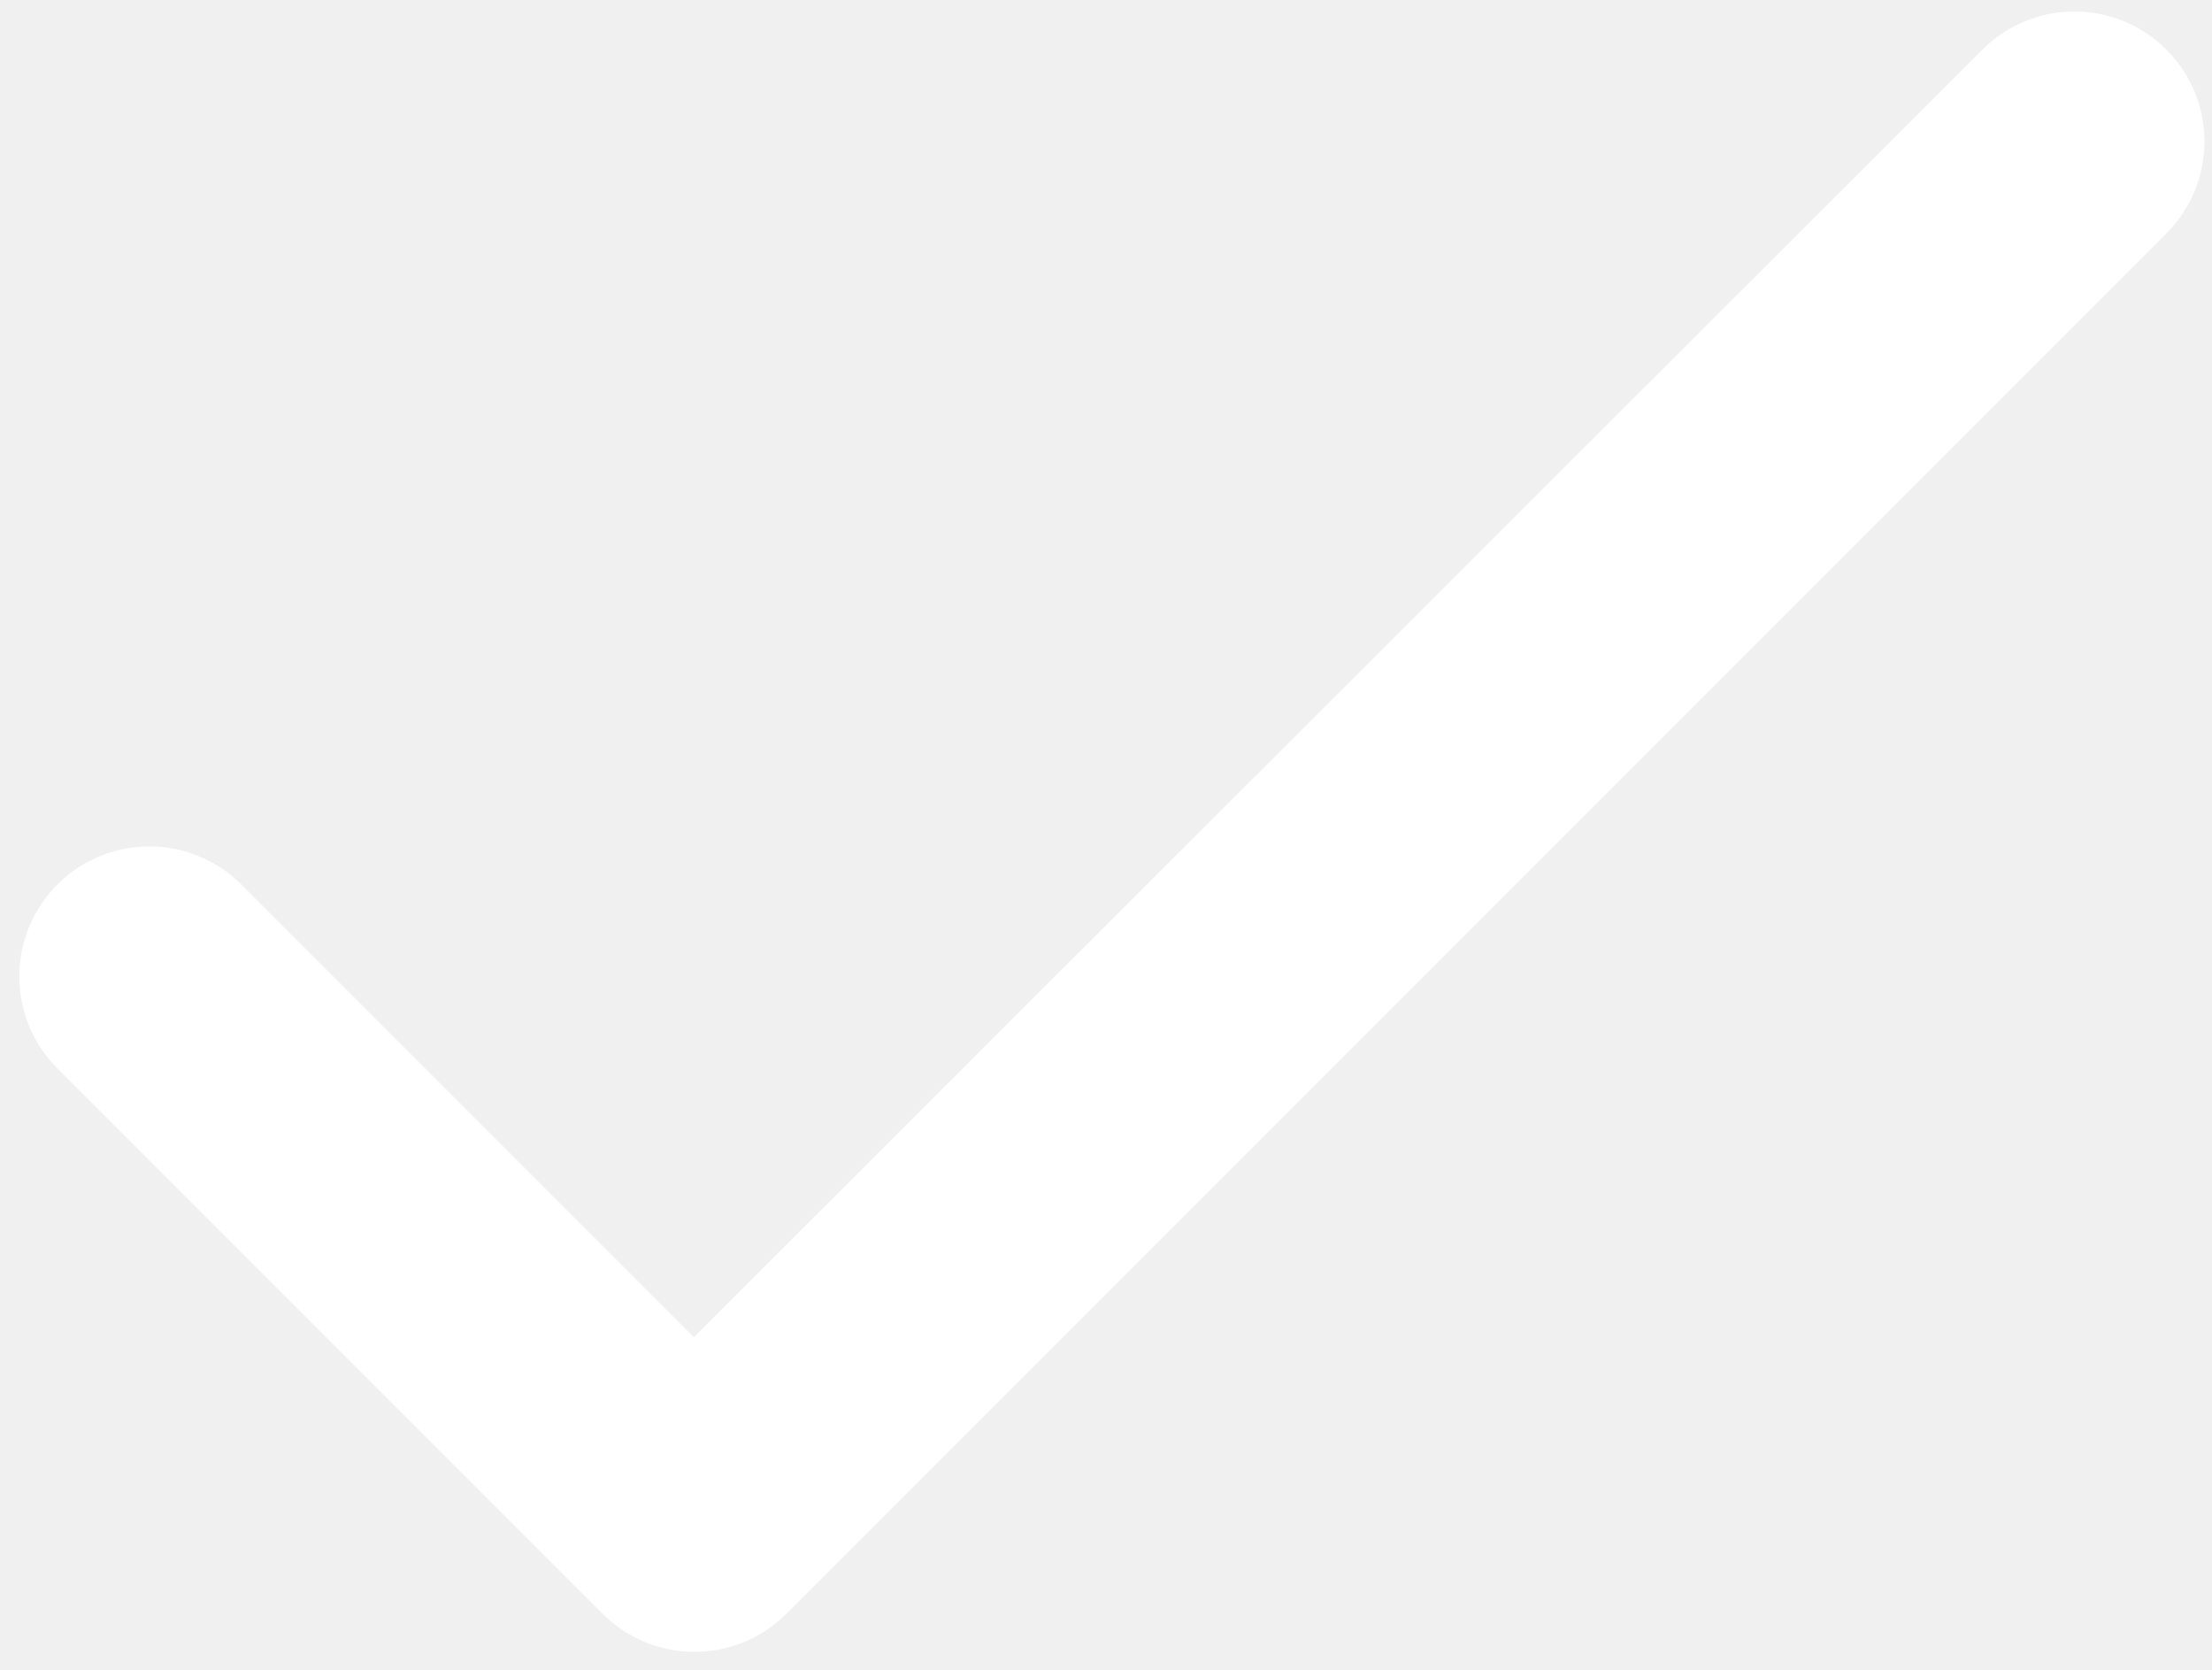
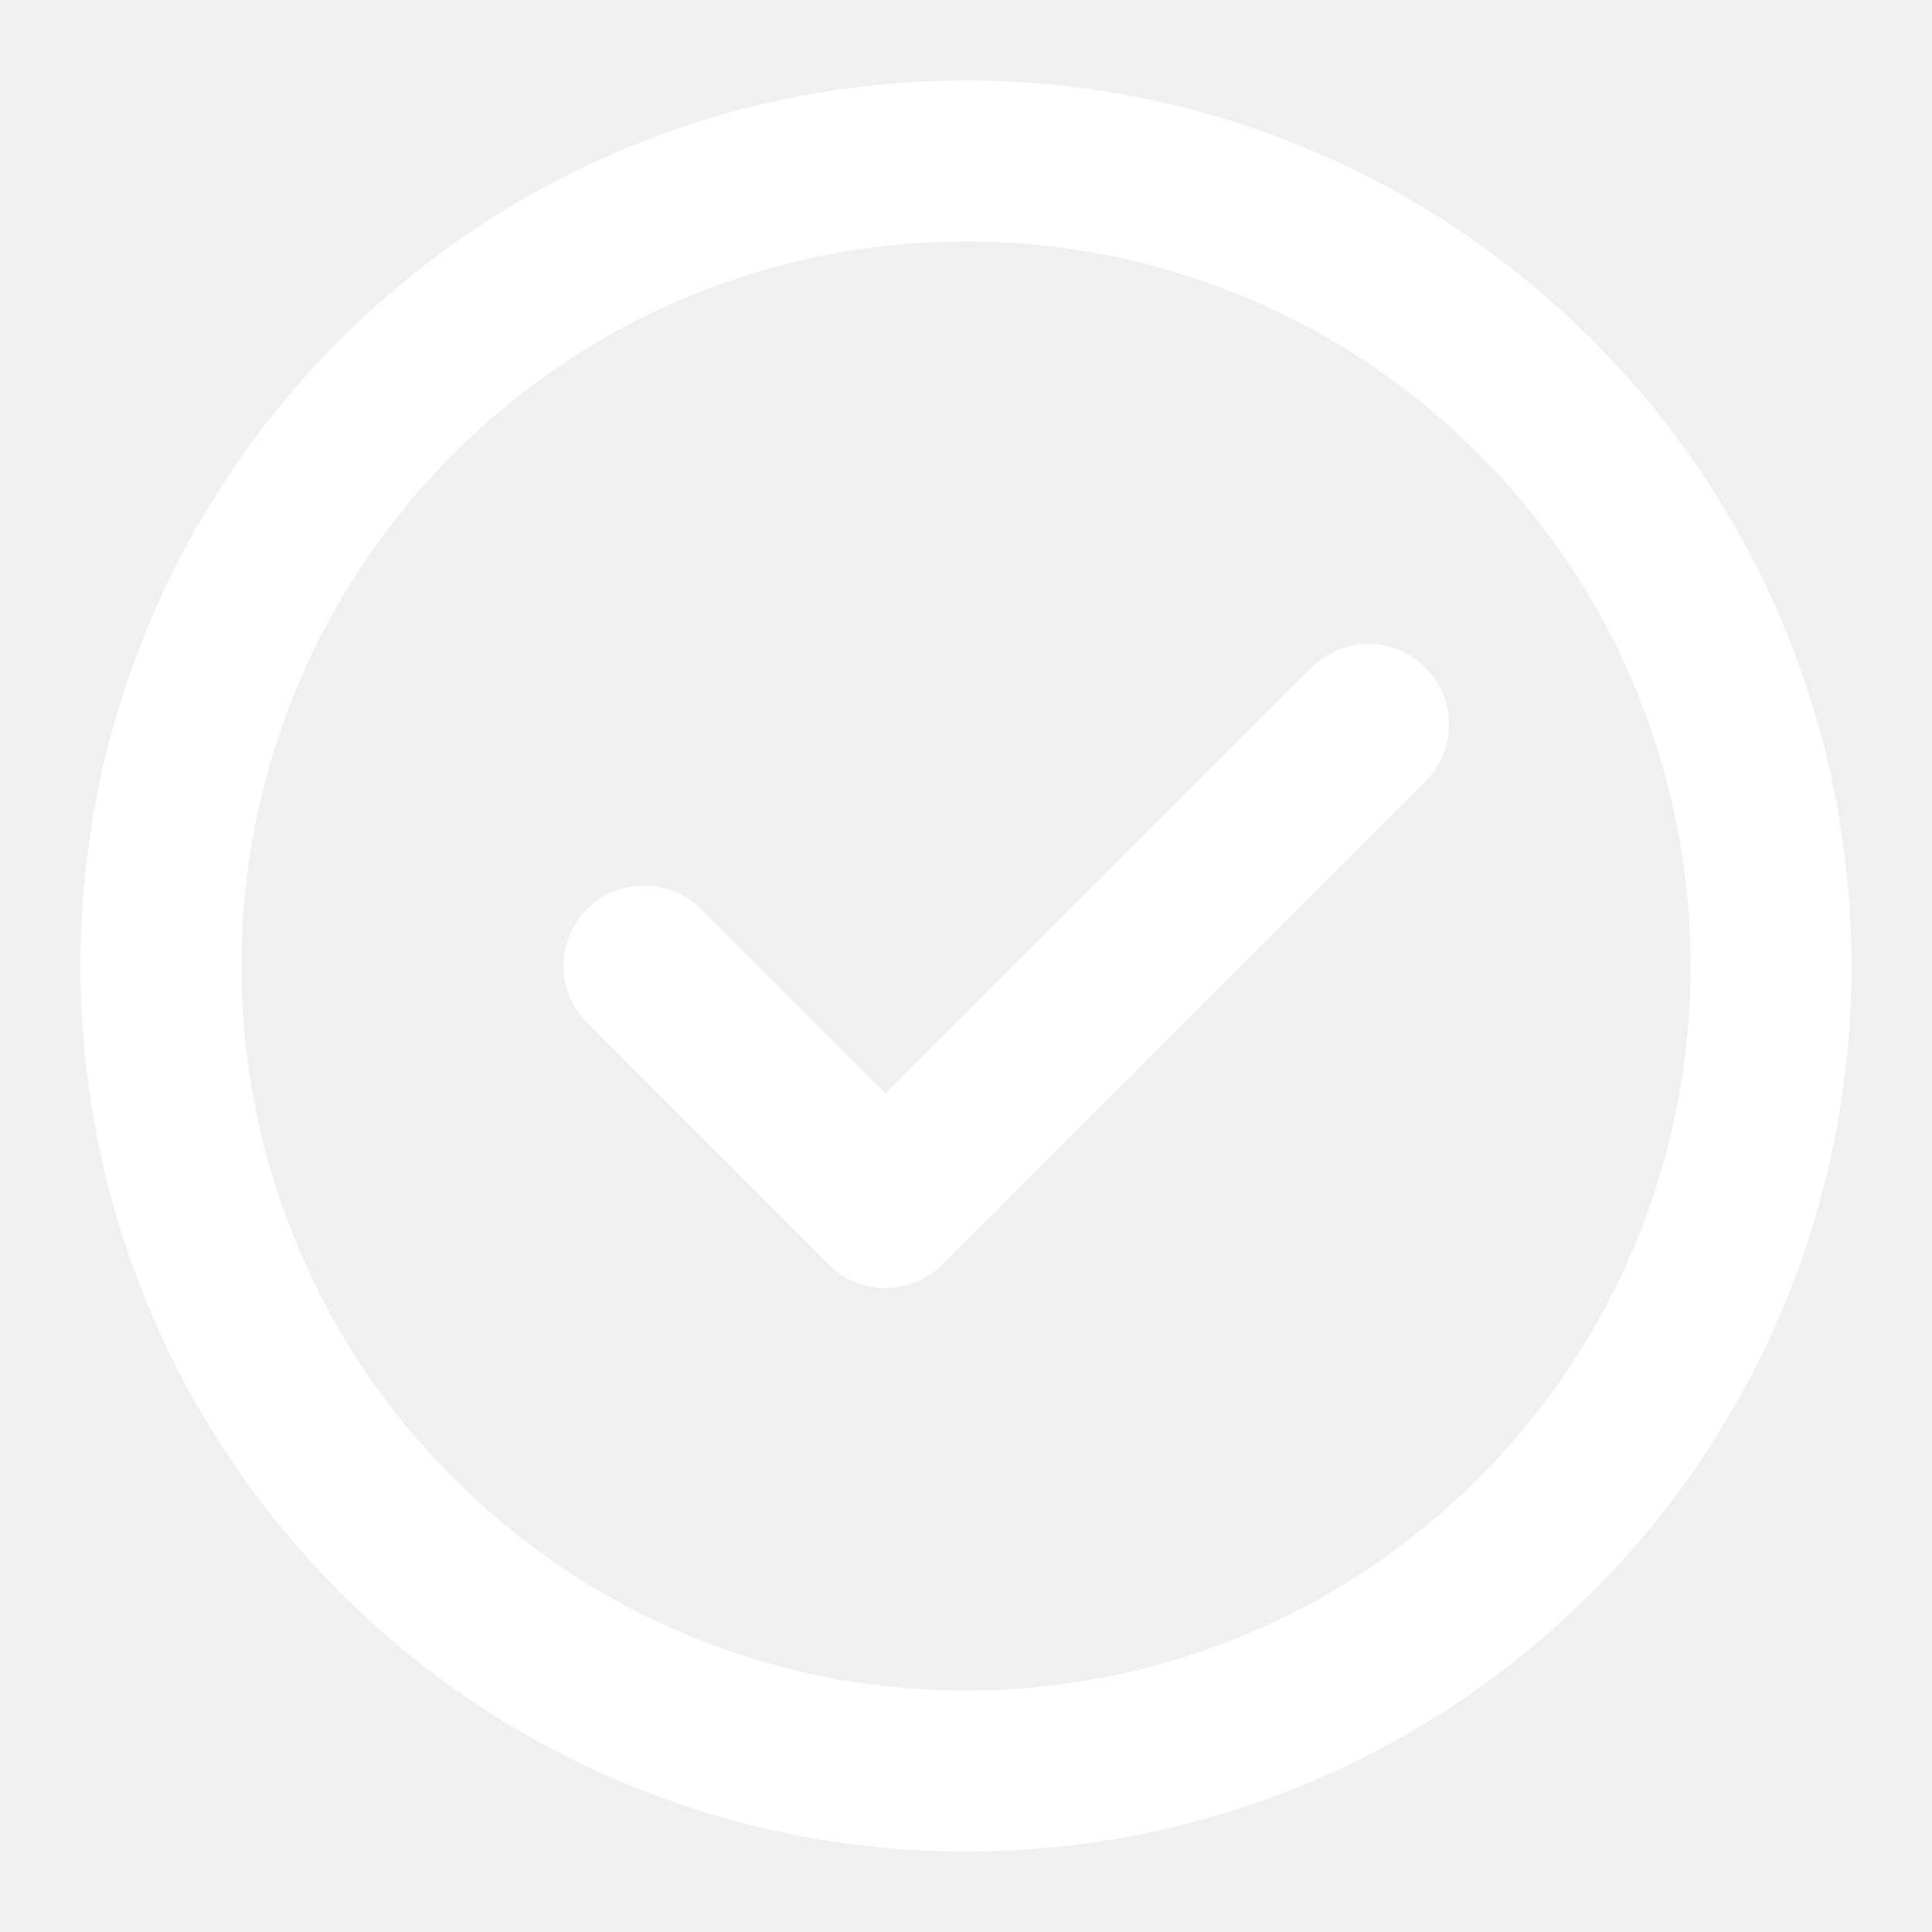
- <svg xmlns="http://www.w3.org/2000/svg" width="106" height="80" viewBox="0 0 106 80" fill="none">
-   <path d="M33.25 64.063L11.562 42.375C10.394 41.206 8.809 40.55 7.156 40.55C5.504 40.55 3.919 41.206 2.75 42.375C1.581 43.544 0.925 45.129 0.925 46.781C0.925 47.6 1.086 48.41 1.399 49.166C1.712 49.922 2.171 50.609 2.75 51.188L28.875 77.313C31.312 79.75 35.25 79.75 37.687 77.313L103.812 11.188C104.981 10.019 105.638 8.434 105.638 6.781C105.638 5.129 104.981 3.544 103.812 2.375C102.644 1.206 101.059 0.55 99.406 0.55C97.754 0.55 96.168 1.206 95 2.375L33.25 64.063Z" fill="white" />
+ <svg xmlns="http://www.w3.org/2000/svg" width="150" height="150" viewBox="0 0 150 150" fill="none">
+   <path d="M75 137.5C83.209 137.51 91.339 135.898 98.924 132.757C106.508 129.615 113.396 125.006 119.194 119.194C125.006 113.396 129.615 106.508 132.757 98.924C135.898 91.339 137.51 83.209 137.5 75C137.51 66.791 135.898 58.661 132.757 51.077C129.615 43.492 125.006 36.604 119.194 30.806C113.396 24.994 106.508 20.385 98.924 17.244C91.339 14.102 83.209 12.49 75 12.5C66.791 12.49 58.661 14.102 51.077 17.244C43.492 20.385 36.604 24.994 30.806 30.806C24.994 36.604 20.385 43.492 17.244 51.077C14.102 58.661 12.49 66.791 12.5 75C12.49 83.209 14.102 91.339 17.244 98.924C20.385 106.508 24.994 113.396 30.806 119.194C36.604 125.006 43.492 129.615 51.077 132.757C58.661 135.898 66.791 137.51 75 137.5Z" stroke="white" stroke-width="12.5" stroke-linejoin="round" />
+   <path d="M50 75L68.75 93.75L106.25 56.25" stroke="white" stroke-width="12.5" stroke-linecap="round" stroke-linejoin="round" />
</svg>
